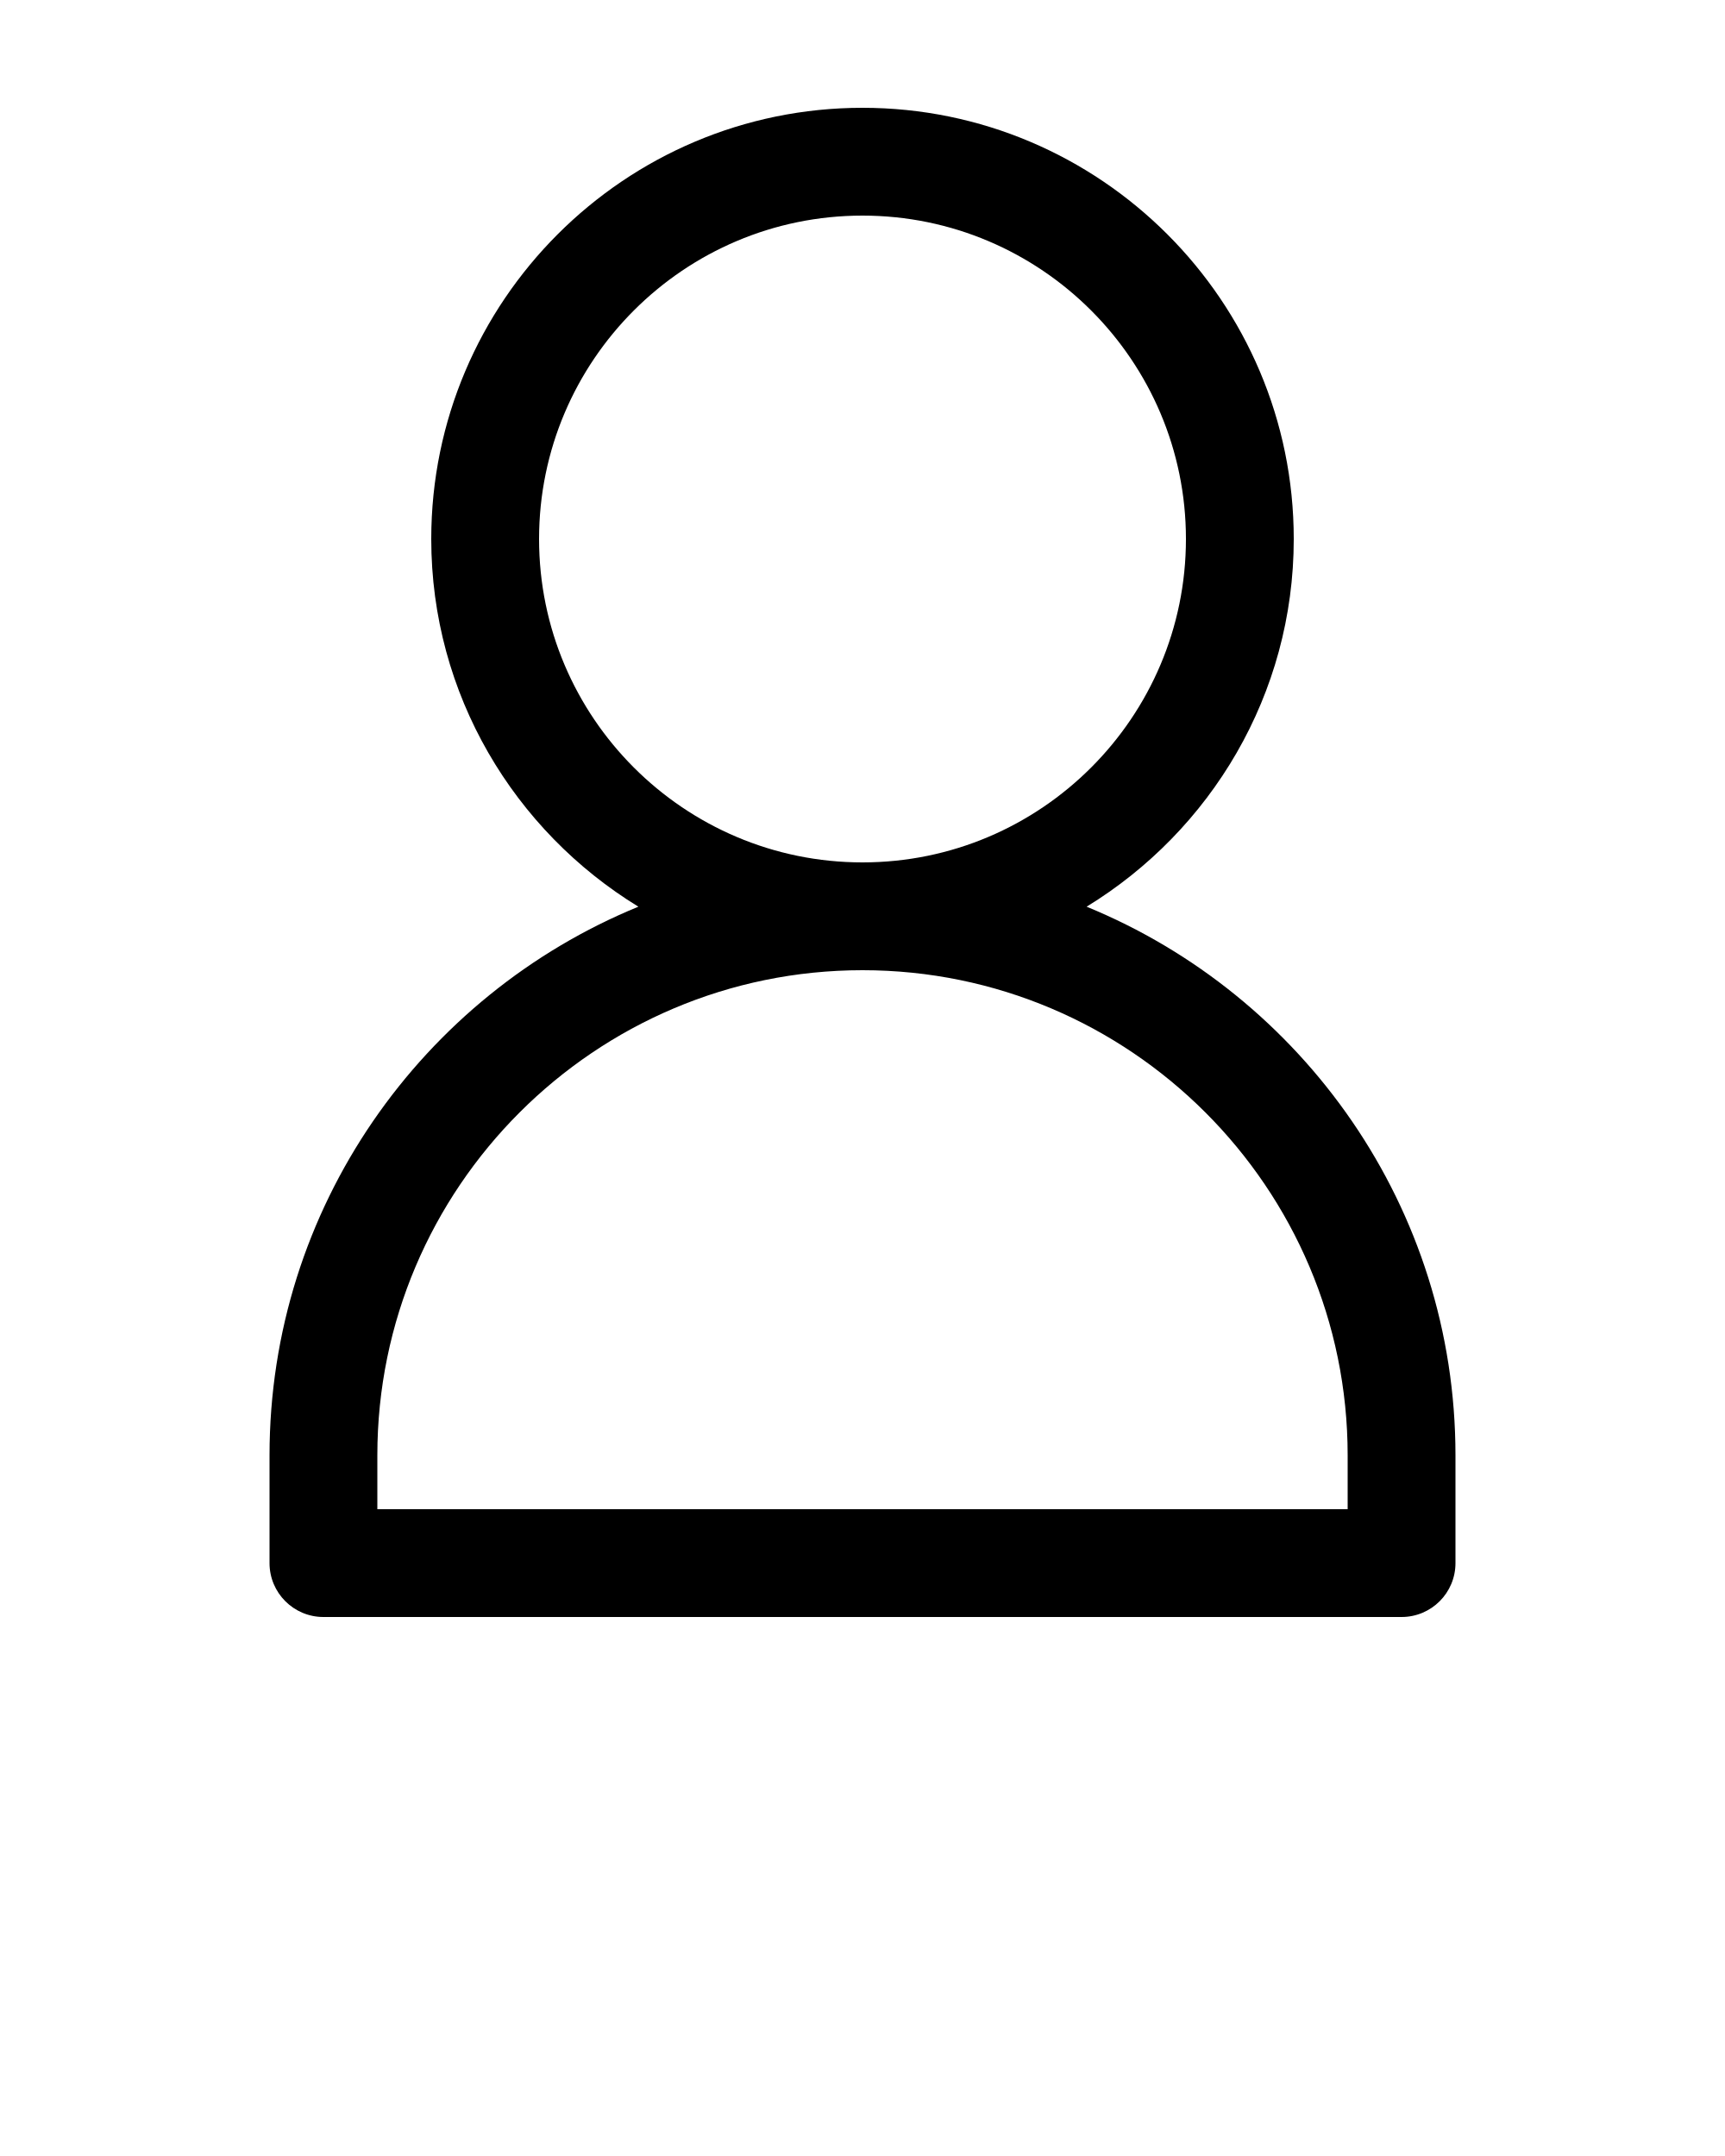
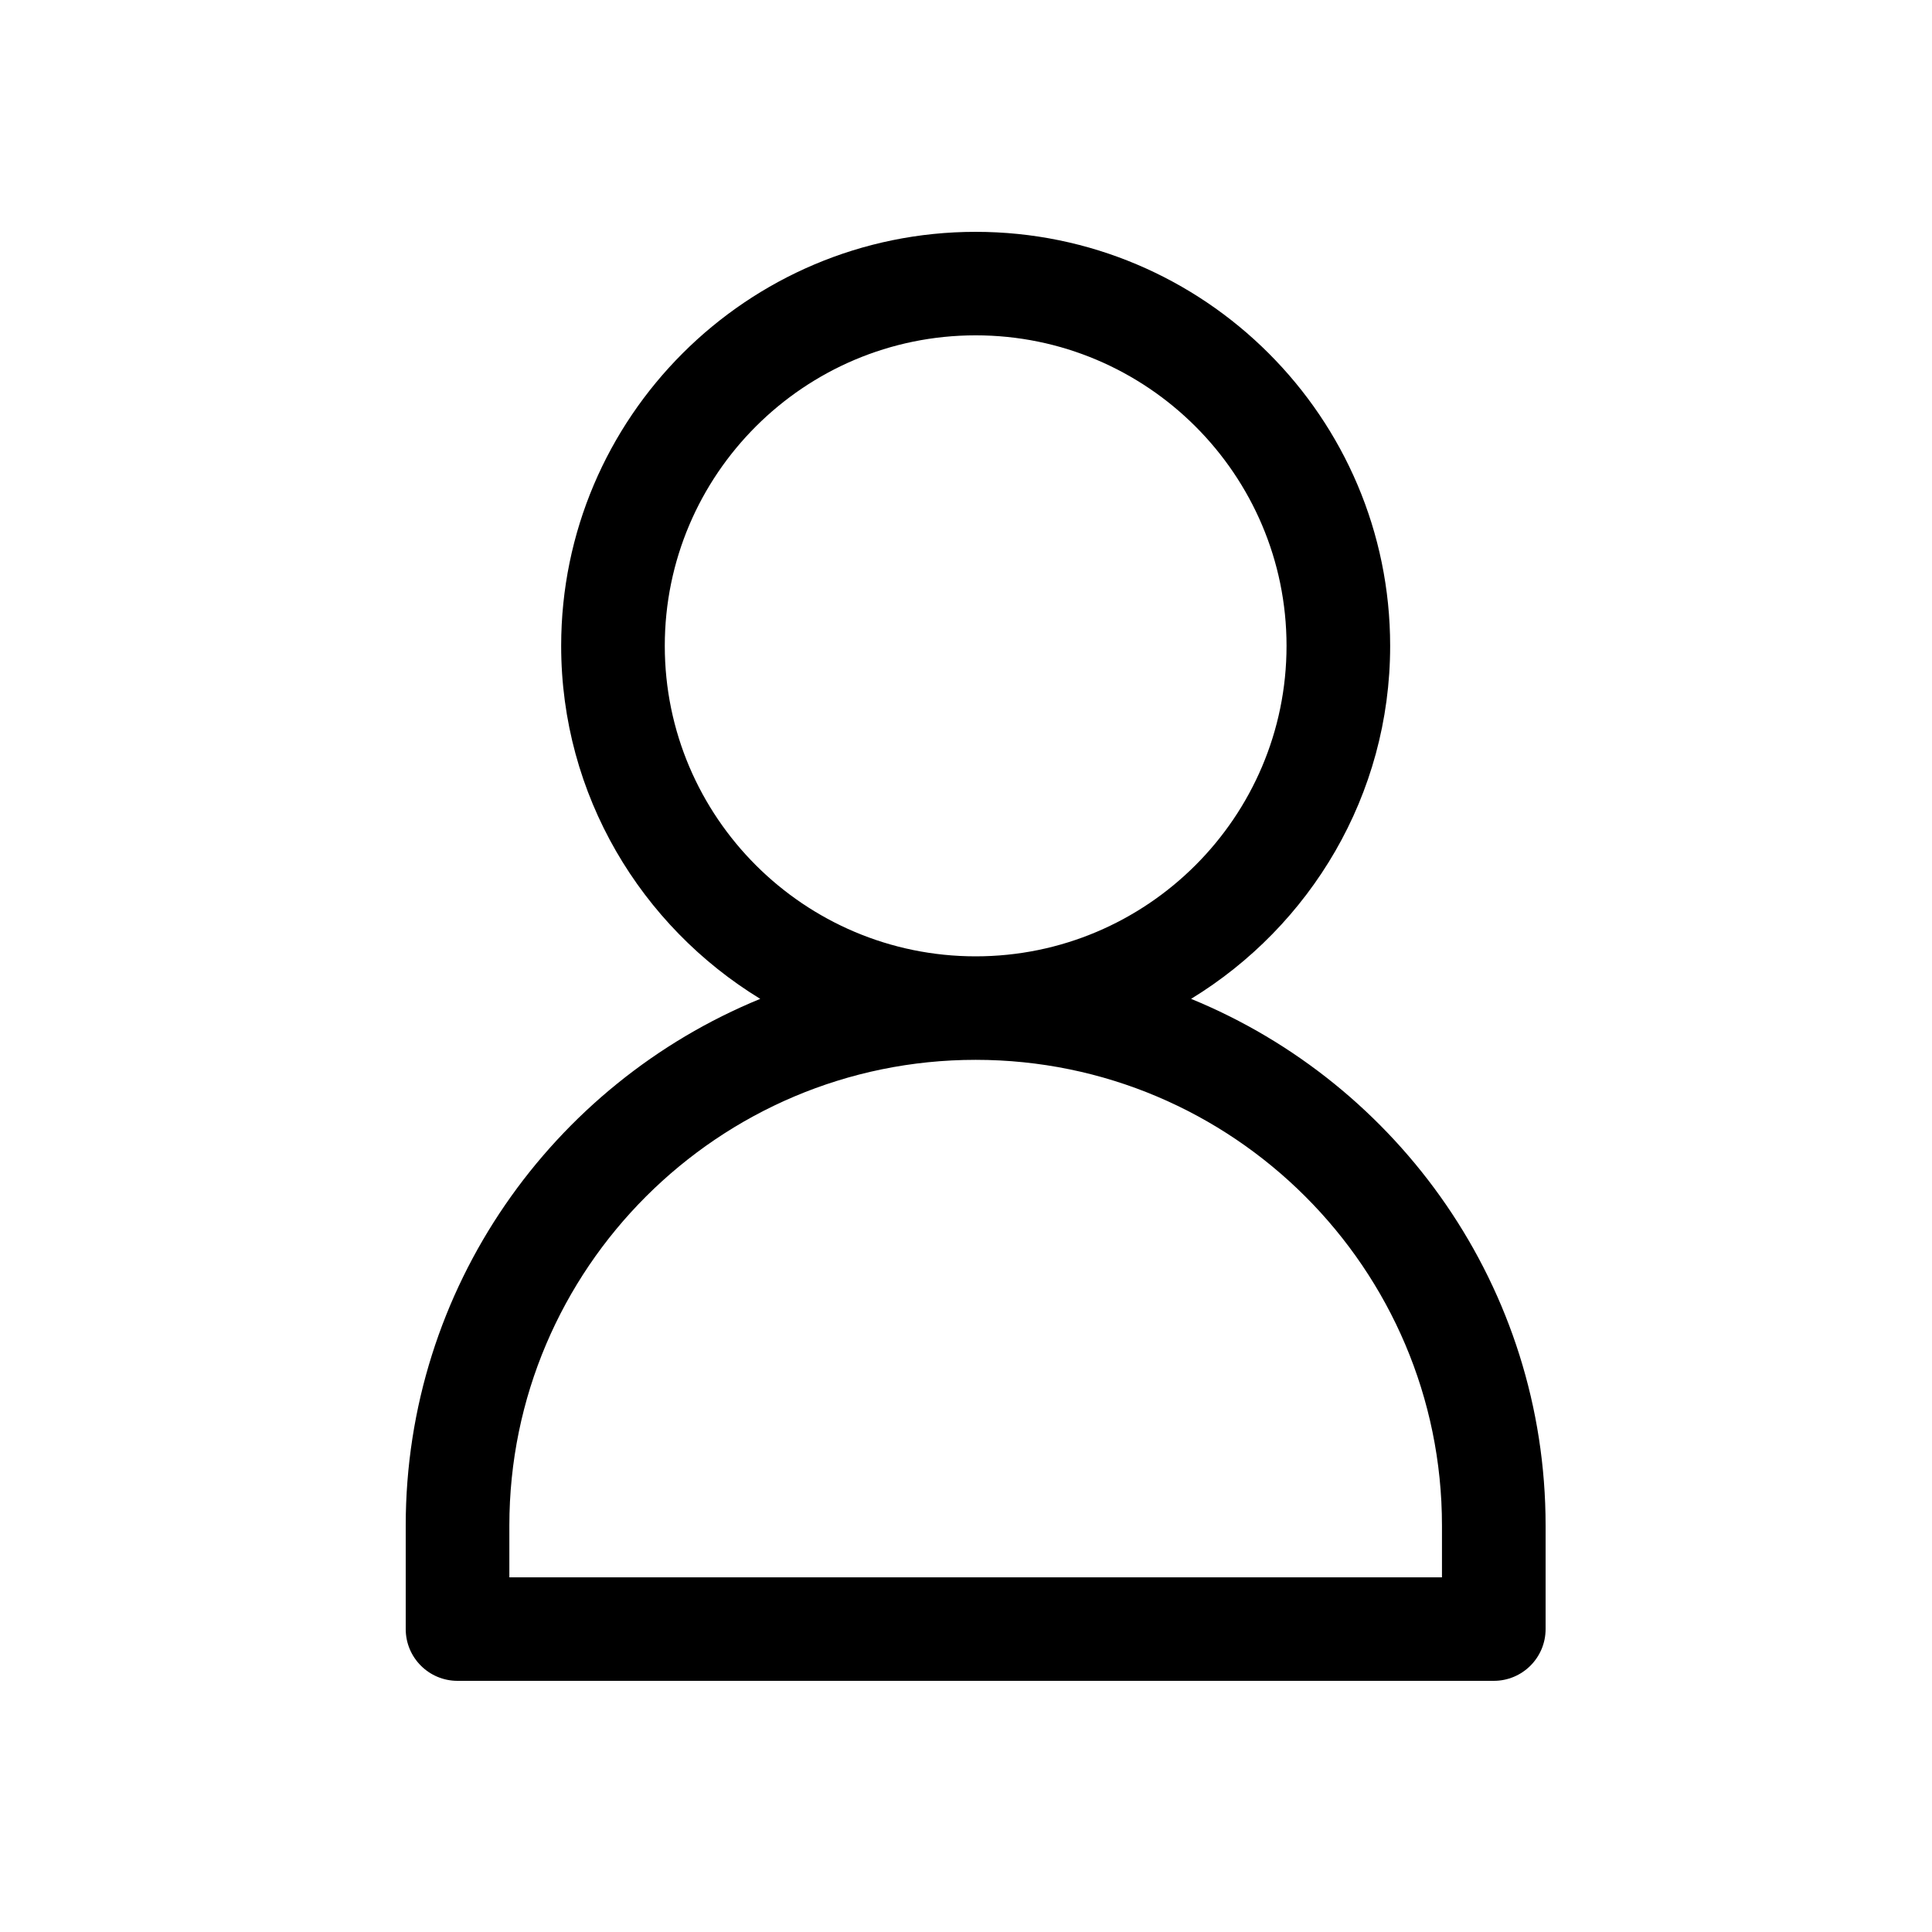
- <svg xmlns="http://www.w3.org/2000/svg" width="800" height="1000" viewBox="0 0 800 1000" fill="none">
-   <path d="M503.937 420.543C561.426 385.371 600 322.186 600 250C600 139.722 510.278 50 400 50C289.722 50 200 139.722 200 250C200 322.186 238.574 385.371 296.063 420.543C195.837 461.636 125 560.147 125 675V725C125 738.818 136.194 750 150 750H650C663.806 750 675 738.818 675 725V675C675 560.147 604.163 461.636 503.937 420.543ZM250 250C250 167.285 317.285 100 400 100C482.715 100 550 167.285 550 250C550 332.715 482.715 400 400 400C317.285 400 250 332.715 250 250ZM625 700H175V675C175 550.928 275.94 450 400 450C524.06 450 625 550.928 625 675V700Z" fill="black" />
+ <svg xmlns="http://www.w3.org/2000/svg" width="100" height="100" viewBox="0 0 100 100" fill="none">
+   <path d="M61.65 51.701C67.817 47.933 71.954 41.163 71.954 33.429C71.954 21.613 62.33 12 50.5 12C38.67 12 29.046 21.613 29.046 33.429C29.046 41.163 33.183 47.933 39.35 51.701C28.599 56.104 21 66.659 21 78.964V84.321C21 85.802 22.201 87 23.682 87H77.318C78.799 87 80 85.802 80 84.321V78.964C80 66.659 72.401 56.104 61.65 51.701ZM34.409 33.429C34.409 24.566 41.627 17.357 50.5 17.357C59.373 17.357 66.591 24.566 66.591 33.429C66.591 42.291 59.373 49.5 50.5 49.5C41.627 49.5 34.409 42.291 34.409 33.429ZM74.636 81.643H26.364V78.964C26.364 65.671 37.192 54.857 50.5 54.857C63.808 54.857 74.636 65.671 74.636 78.964V81.643Z" fill="black" />
</svg>
